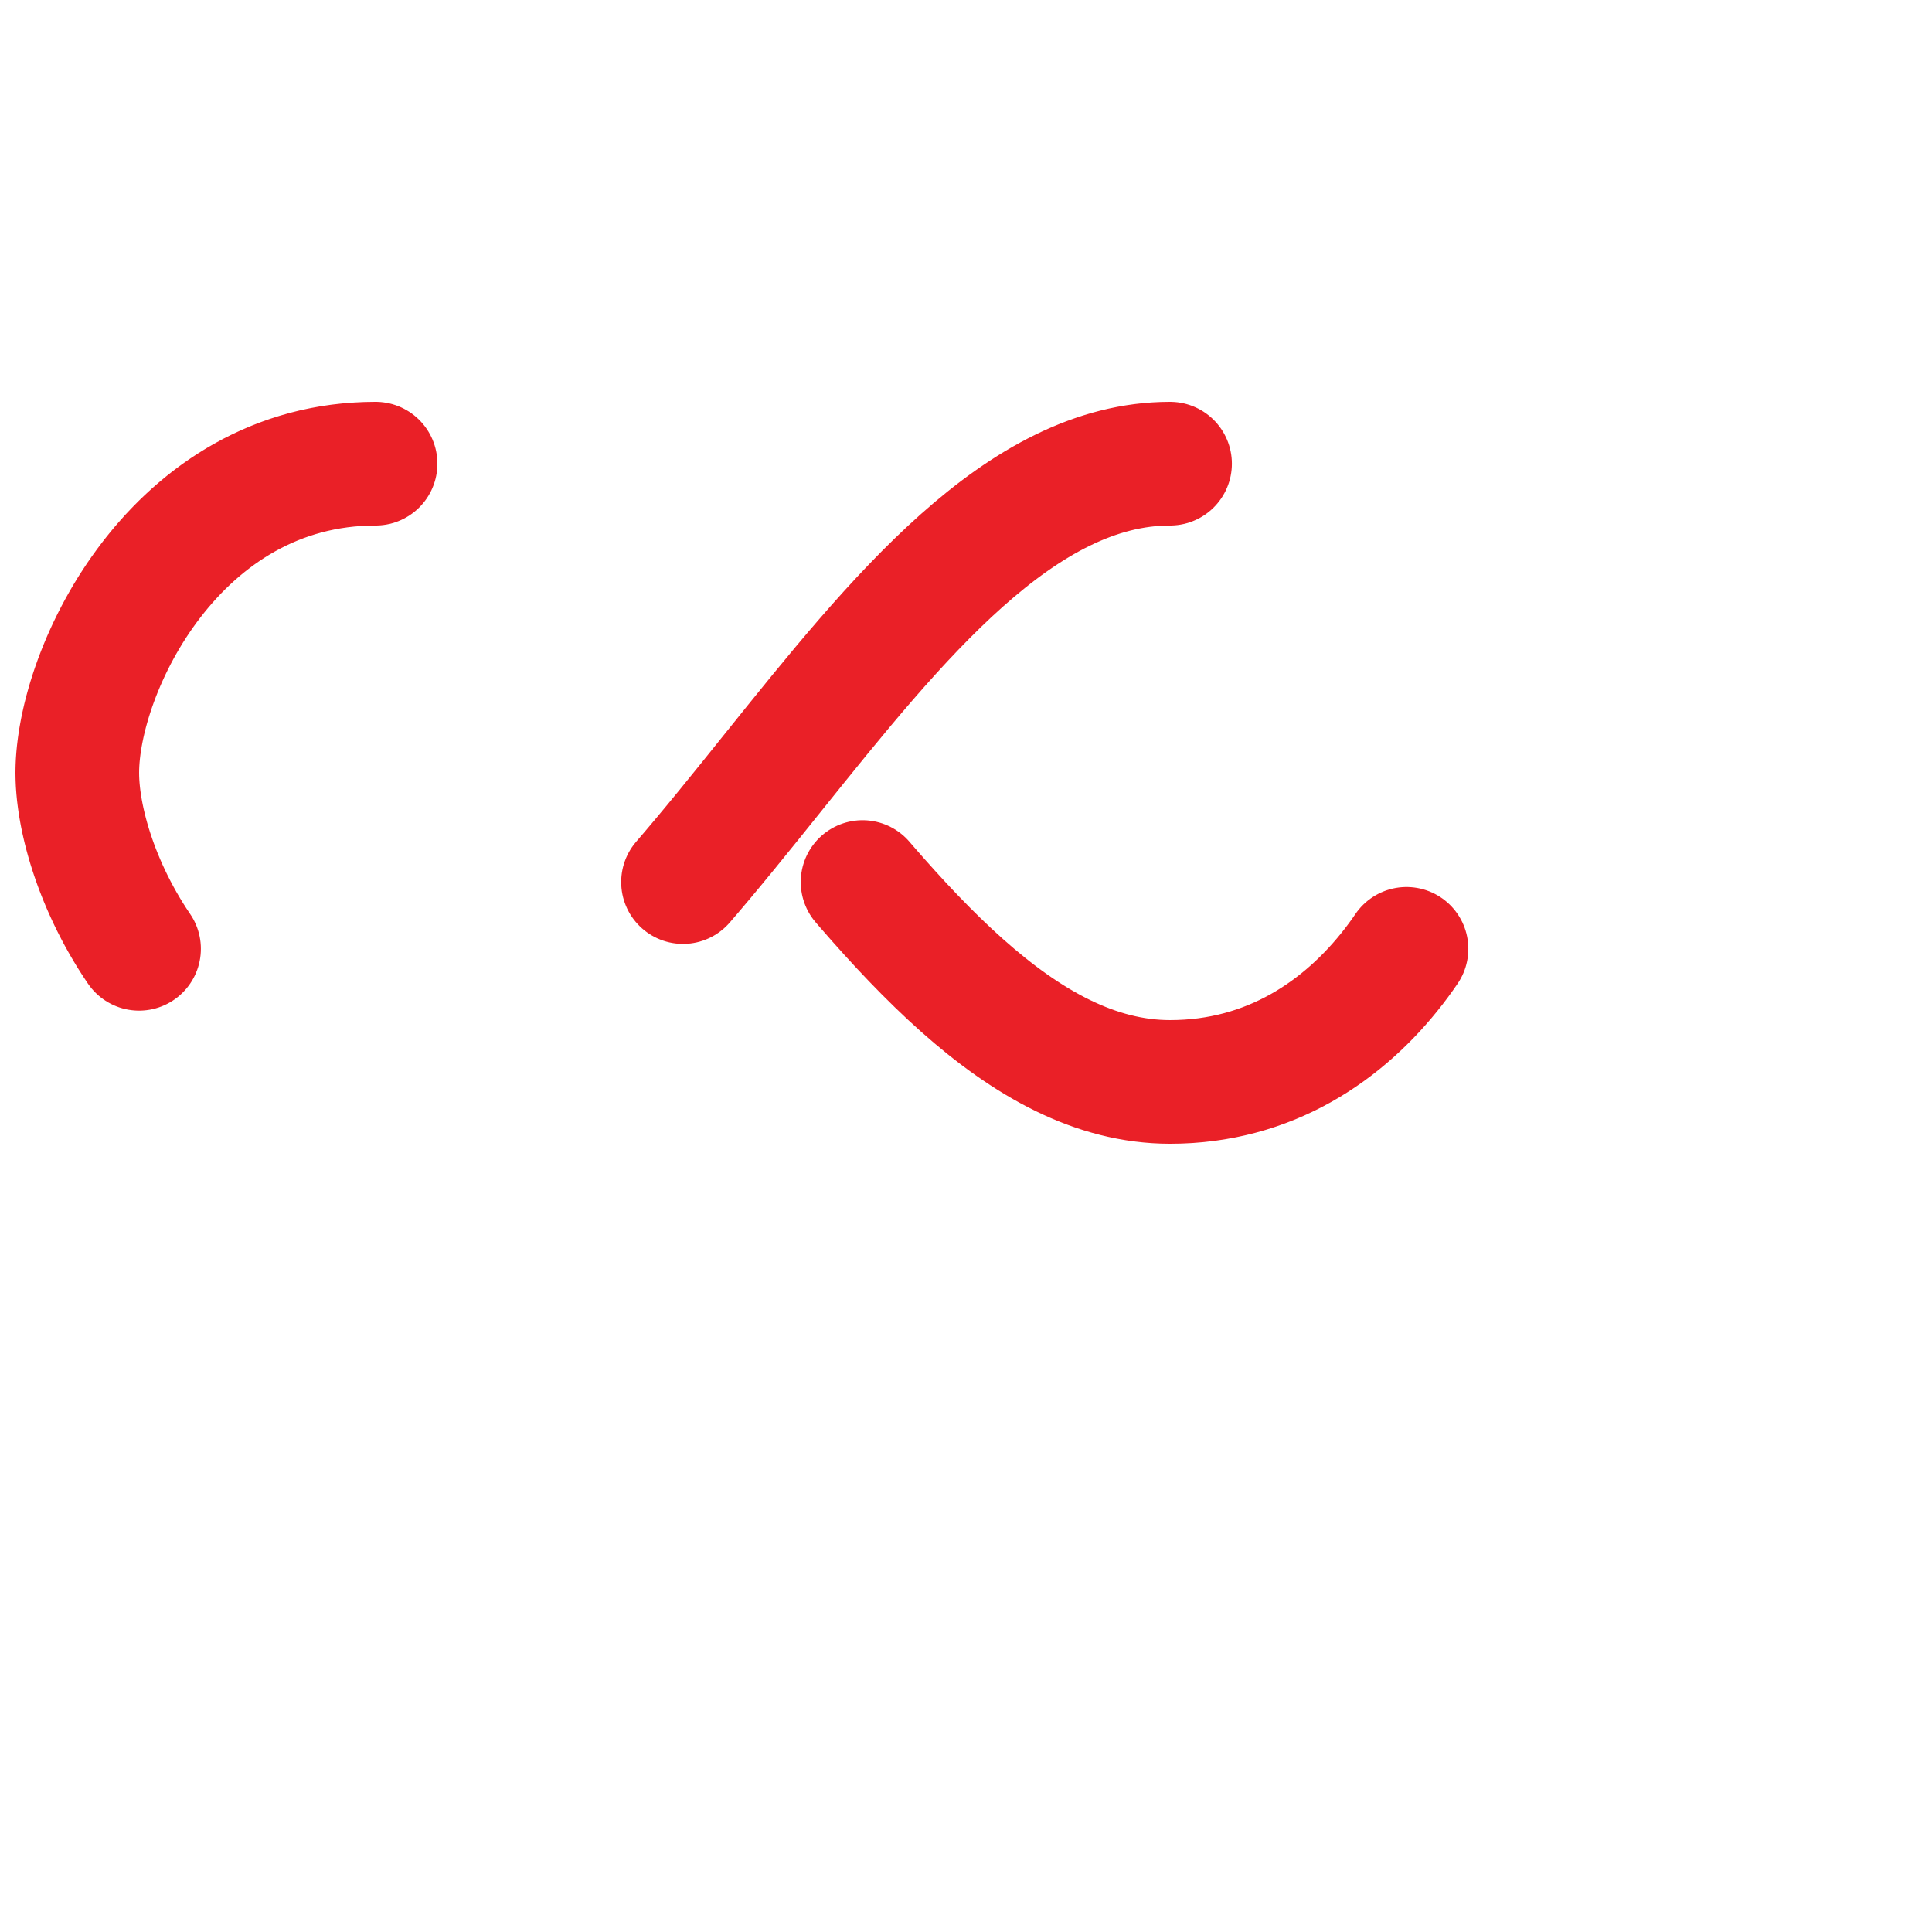
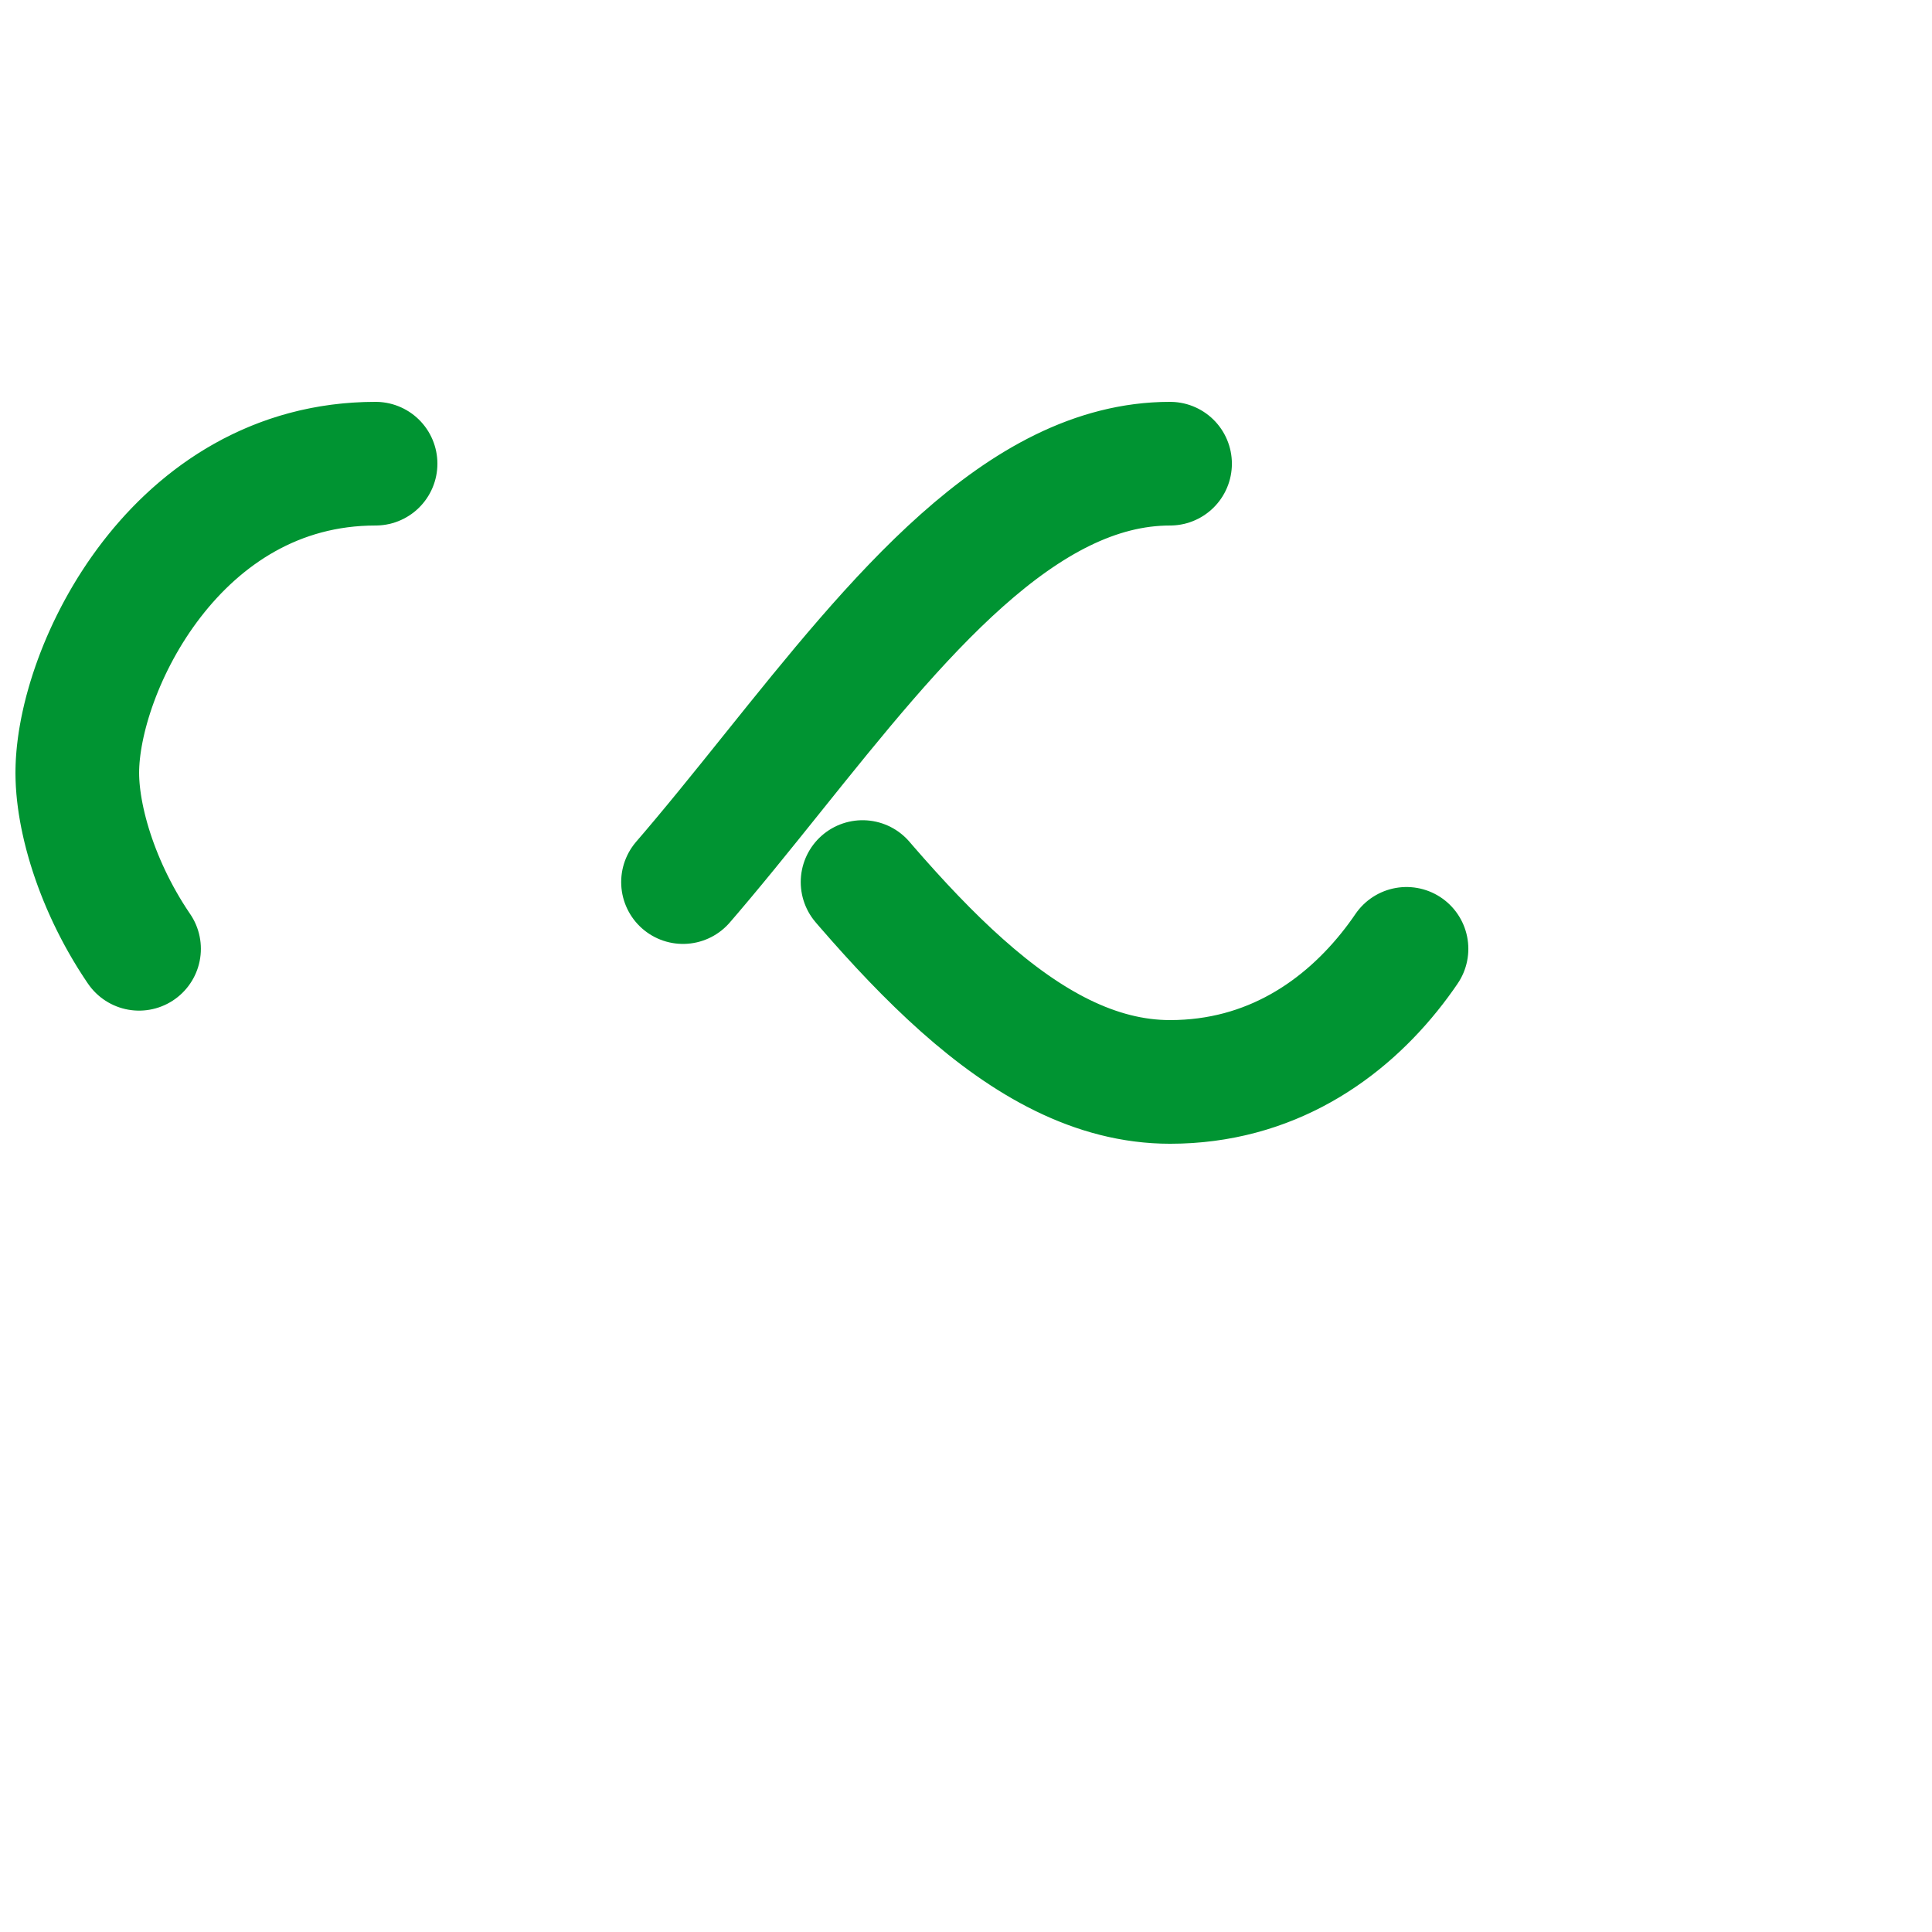
<svg xmlns="http://www.w3.org/2000/svg" style="margin: auto; background: transparent; display: block; shape-rendering: auto;" width="200px" height="200px" viewBox="0 0 100 100" preserveAspectRatio="xMidYMid">
-   <path fill="none" stroke="#ea2027" stroke-width="8" stroke-dasharray="42.765 42.765" d="M24.3 30C11.4 30 5 43.3 5 50s6.4 20 19.3 20c19.3 0 32.1-40 51.4-40 C88.6 30 95 43.3 95 50s-6.4 20-19.3 20C56.4 70 43.6 30 24.3 30z" stroke-linecap="round" style="transform:scale(0.8);transform-origin:50px 50px">
+   <path fill="none" stroke="#009432" stroke-width="8" stroke-dasharray="42.765 42.765" d="M24.3 30C11.4 30 5 43.3 5 50s6.4 20 19.3 20c19.3 0 32.1-40 51.4-40 C88.6 30 95 43.3 95 50s-6.4 20-19.3 20C56.4 70 43.6 30 24.3 30z" stroke-linecap="round" style="transform:scale(0.8);transform-origin:50px 50px">
    <animate attributeName="stroke-dashoffset" repeatCount="indefinite" dur="2.128s" keyTimes="0;1" values="0;256.589" />
  </path>
</svg>
